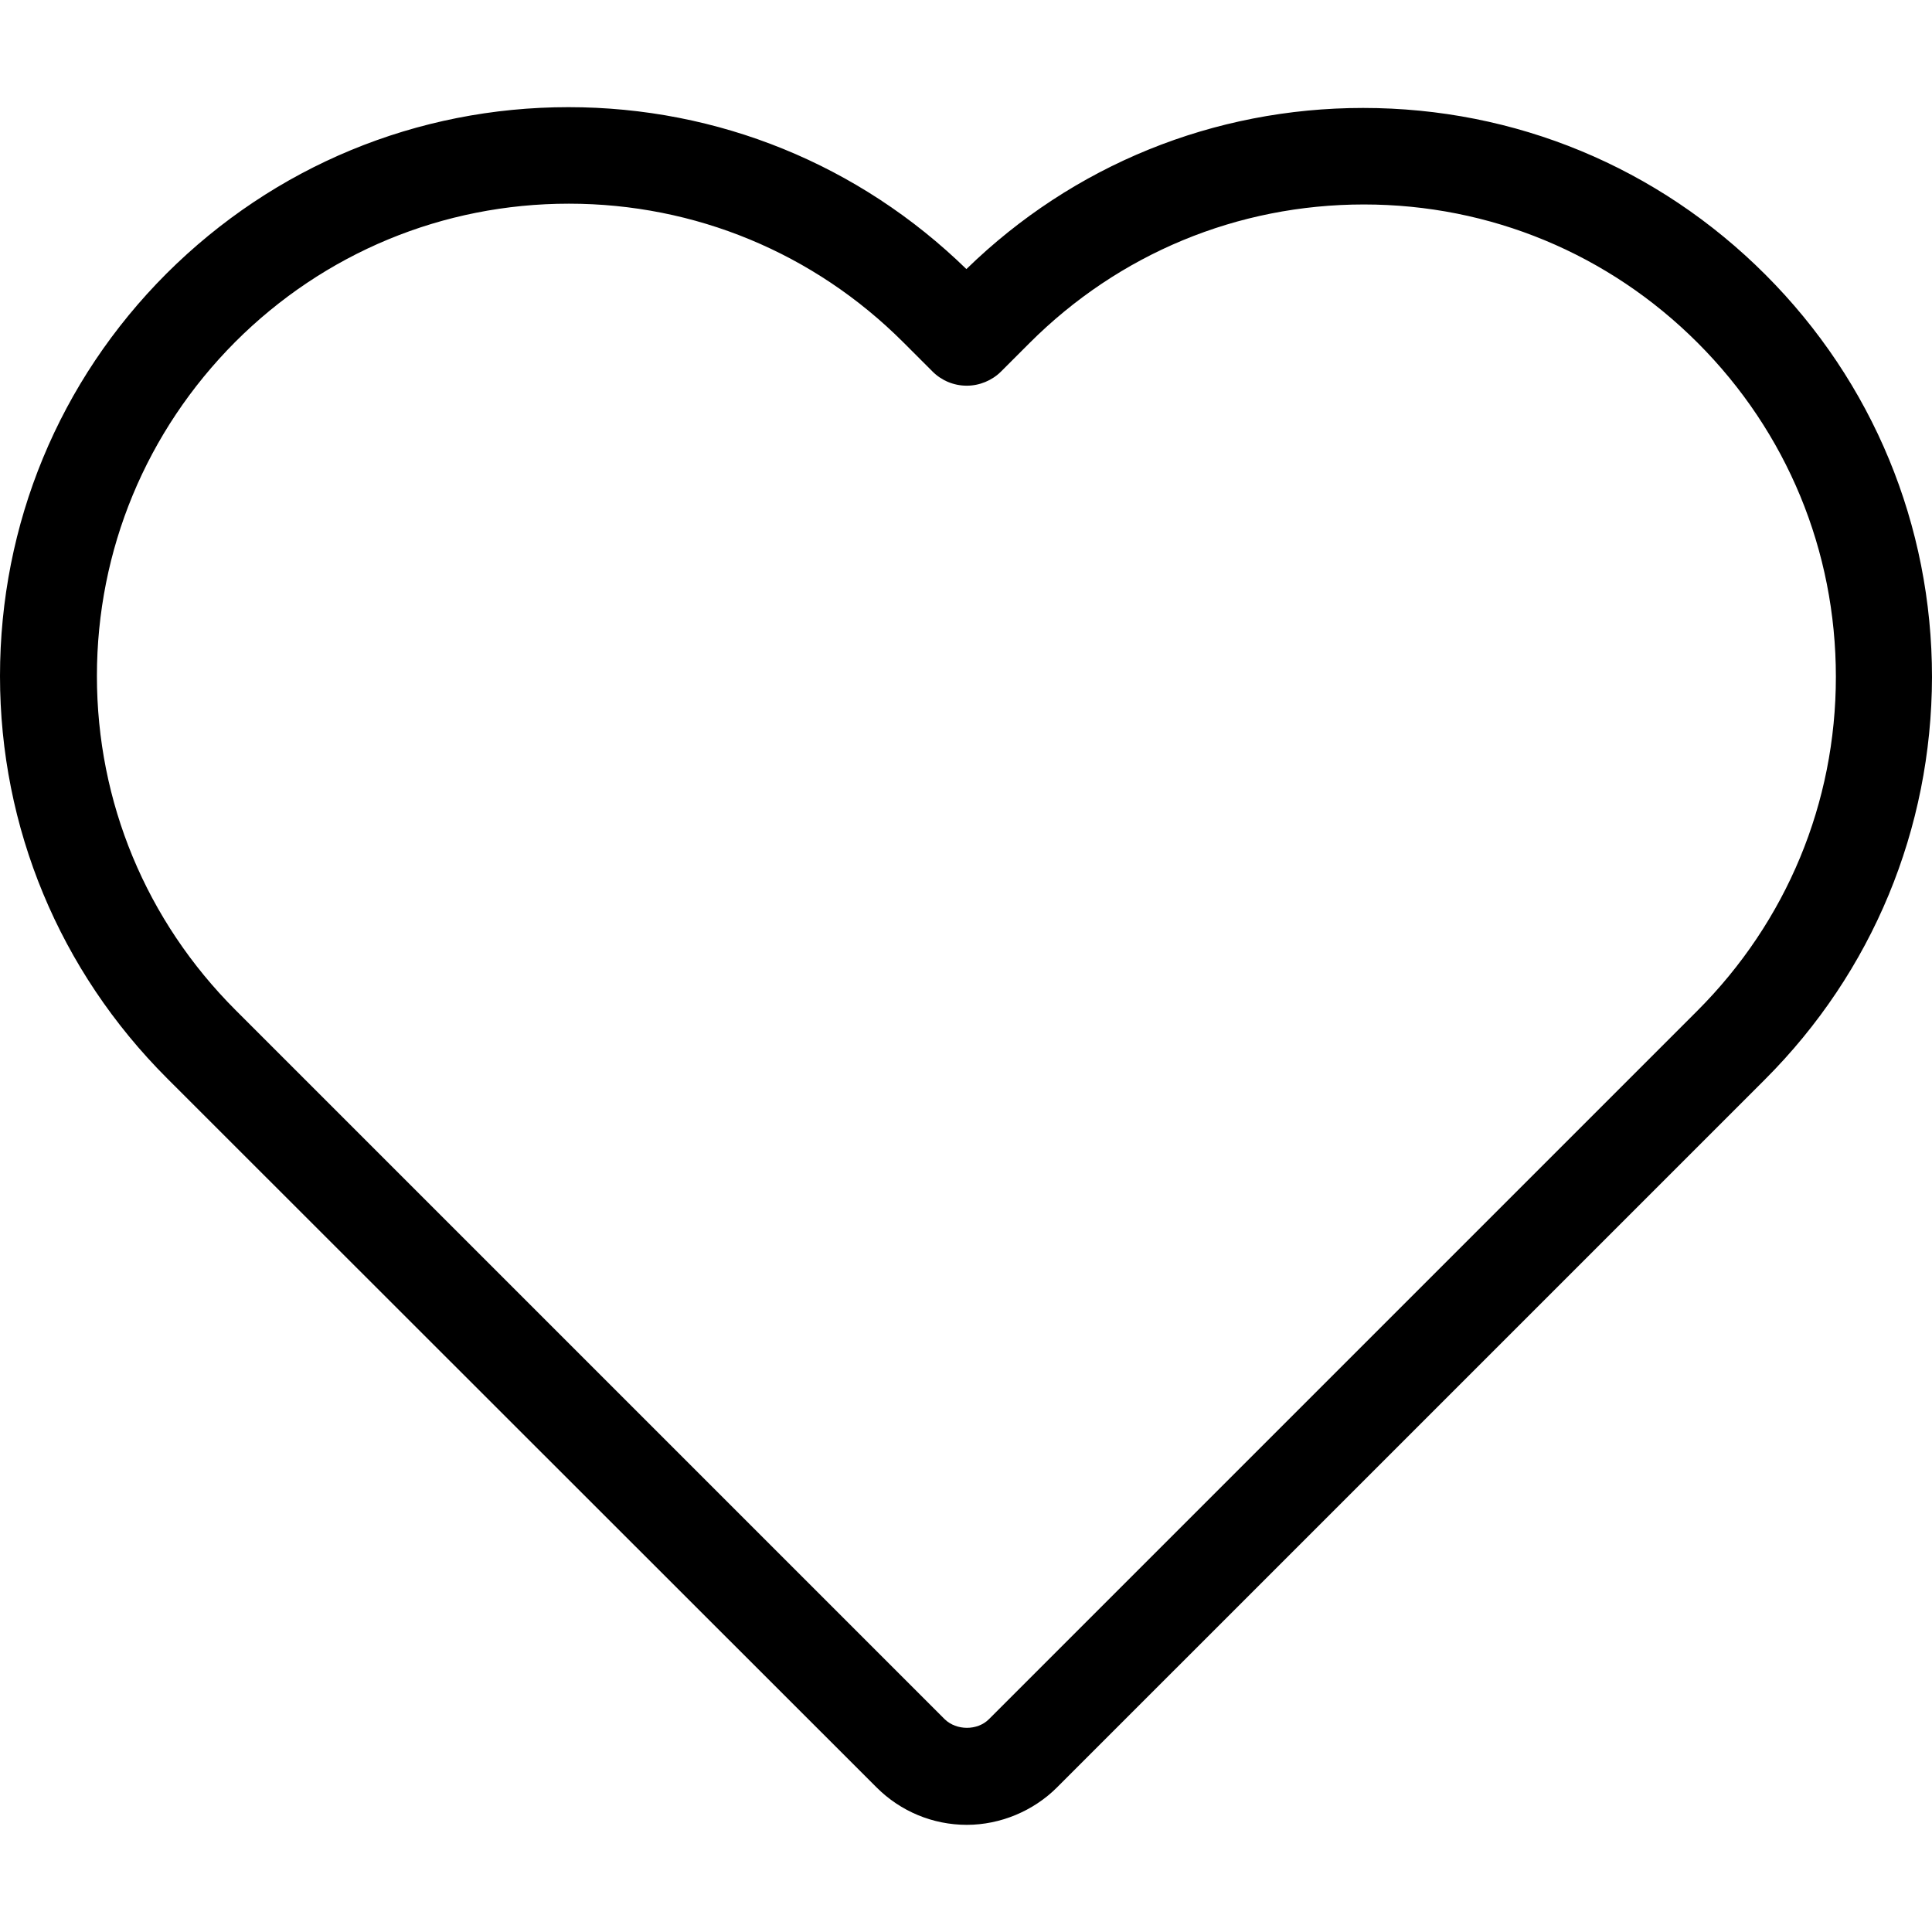
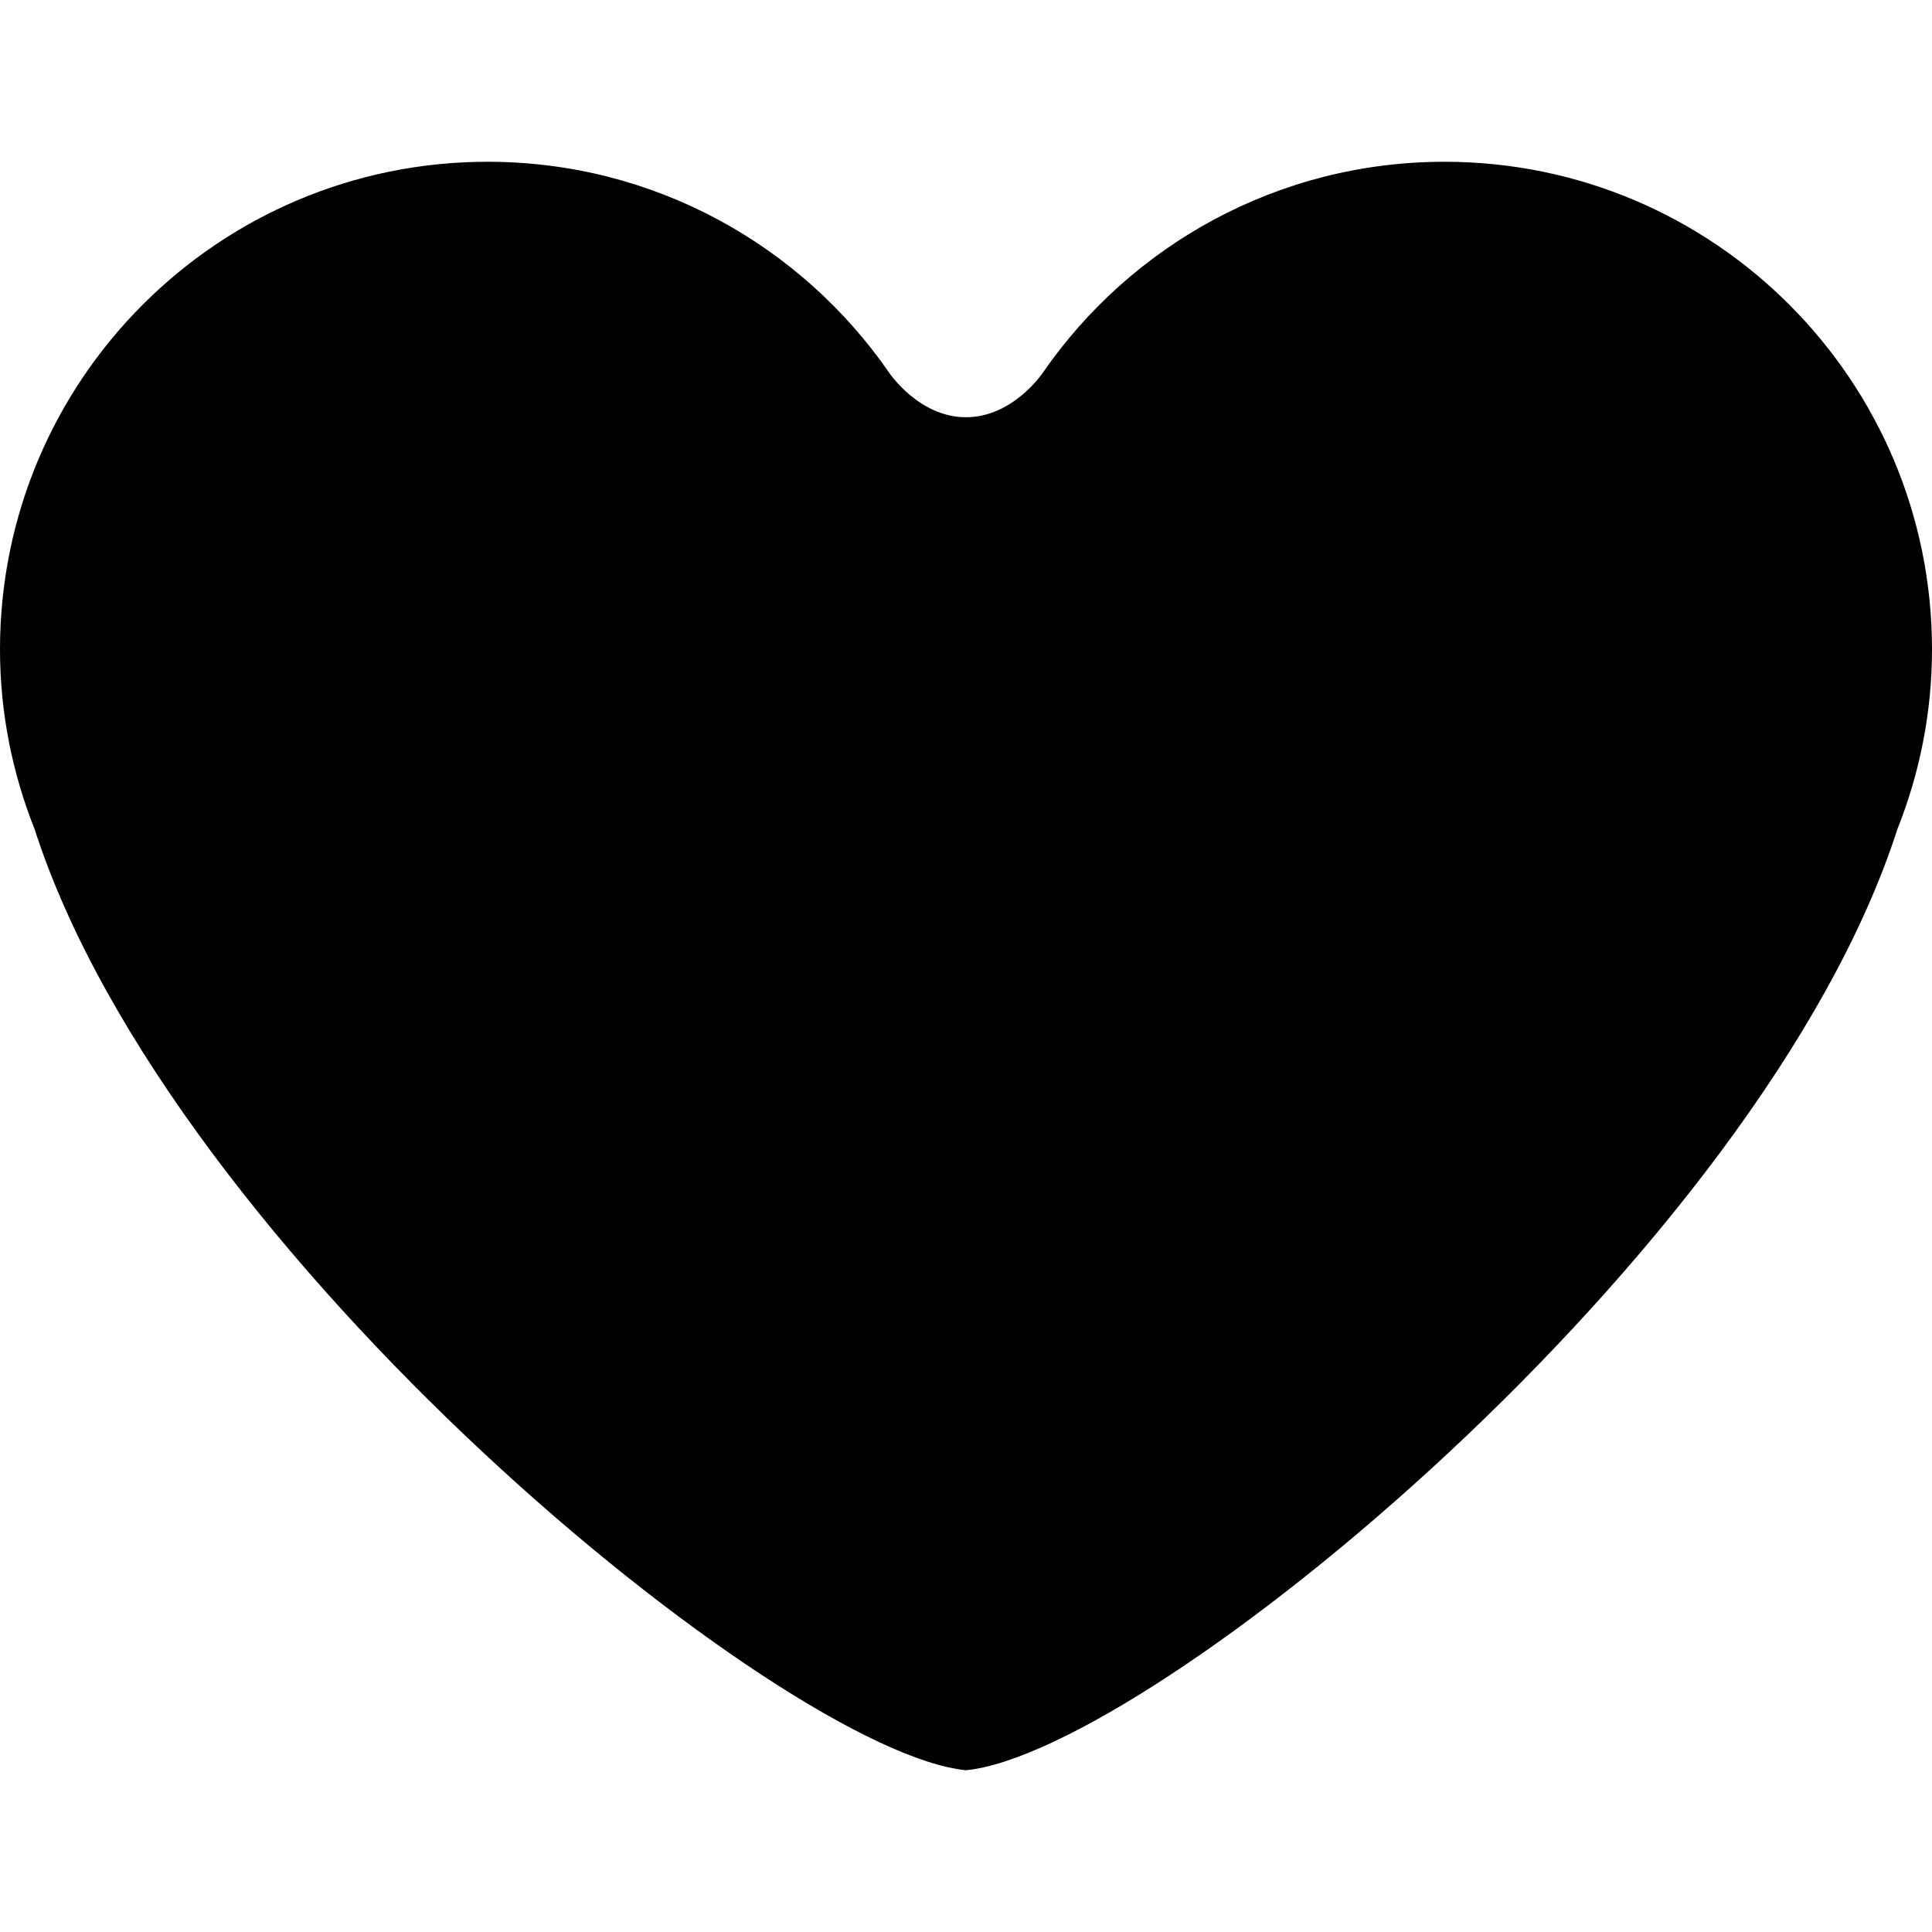
- <svg xmlns="http://www.w3.org/2000/svg" version="1.1" id="Capa_1" x="0px" y="0px" viewBox="0 0 490.4 490.4" style="enable-background:new 0 0 490.4 490.4;" xml:space="preserve">
+ <svg xmlns="http://www.w3.org/2000/svg" version="1.1" id="Capa_1" x="0px" y="0px" width="45.743px" height="45.743px" viewBox="0 0 45.743 45.743" style="enable-background:new 0 0 45.743 45.743;" xml:space="preserve">
  <g>
-     <g>
-       <path d="M222.5,453.7c6.1,6.1,14.3,9.5,22.9,9.5c8.5,0,16.9-3.5,22.9-9.5L448,274c27.3-27.3,42.3-63.6,42.4-102.1    c0-38.6-15-74.9-42.3-102.2S384.6,27.4,346,27.4c-37.9,0-73.6,14.5-100.7,40.9c-27.2-26.5-63-41.1-101-41.1    c-38.5,0-74.7,15-102,42.2C15,96.7,0,133,0,171.6c0,38.5,15.1,74.8,42.4,102.1L222.5,453.7z M59.7,86.8    c22.6-22.6,52.7-35.1,84.7-35.1s62.2,12.5,84.9,35.2l7.4,7.4c2.3,2.3,5.4,3.6,8.7,3.6l0,0c3.2,0,6.4-1.3,8.7-3.6l7.2-7.2    c22.7-22.7,52.8-35.2,84.9-35.2c32,0,62.1,12.5,84.7,35.1c22.7,22.7,35.1,52.8,35.1,84.8s-12.5,62.1-35.2,84.8L251,436.4    c-2.9,2.9-8.2,2.9-11.2,0l-180-180c-22.7-22.7-35.2-52.8-35.2-84.8C24.6,139.6,37.1,109.5,59.7,86.8z" />
-     </g>
+     <path d="M34.199,3.83c-3.944,0-7.428,1.98-9.51,4.997c0,0-0.703,1.052-1.818,1.052c-1.114,0-1.817-1.052-1.817-1.052   c-2.083-3.017-5.565-4.997-9.51-4.997C5.168,3.83,0,8.998,0,15.376c0,1.506,0.296,2.939,0.82,4.258   c3.234,10.042,17.698,21.848,22.051,22.279c4.354-0.431,18.816-12.237,22.052-22.279c0.524-1.318,0.82-2.752,0.82-4.258   C45.743,8.998,40.575,3.83,34.199,3.83z" />
  </g>
  <g>
</g>
  <g>
</g>
  <g>
</g>
  <g>
</g>
  <g>
</g>
  <g>
</g>
  <g>
</g>
  <g>
</g>
  <g>
</g>
  <g>
</g>
  <g>
</g>
  <g>
</g>
  <g>
</g>
  <g>
</g>
  <g>
</g>
</svg>
